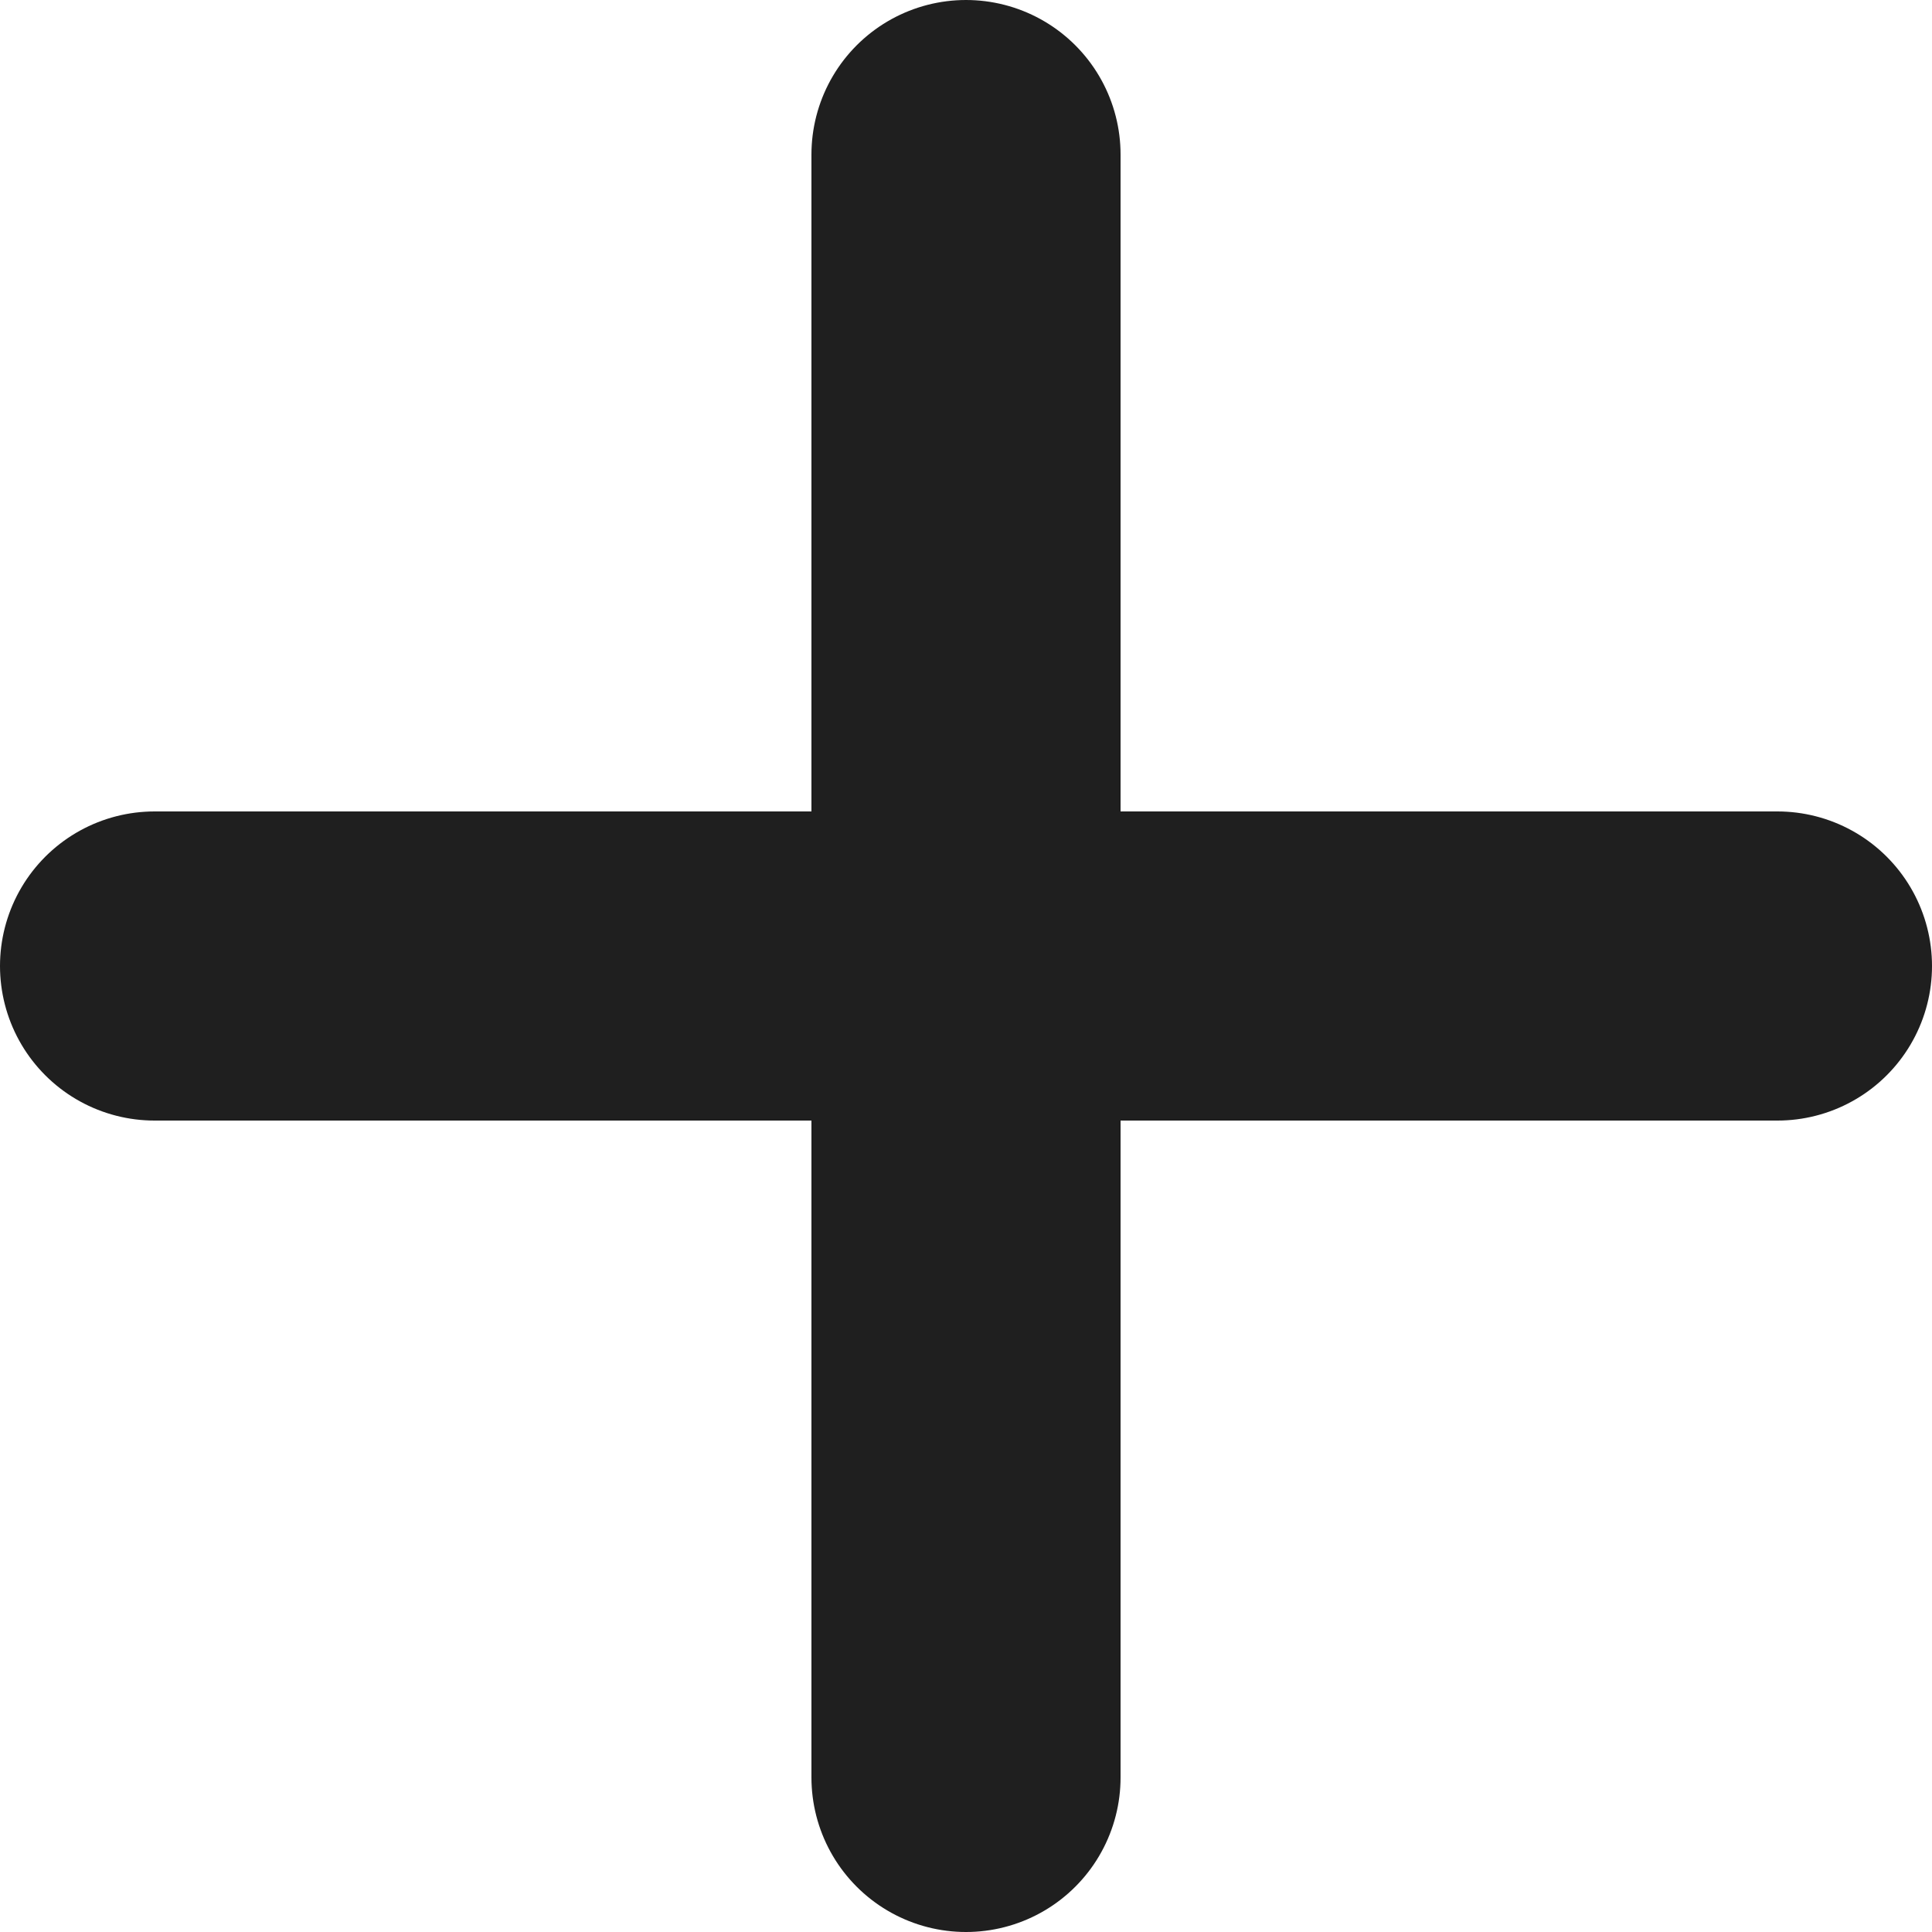
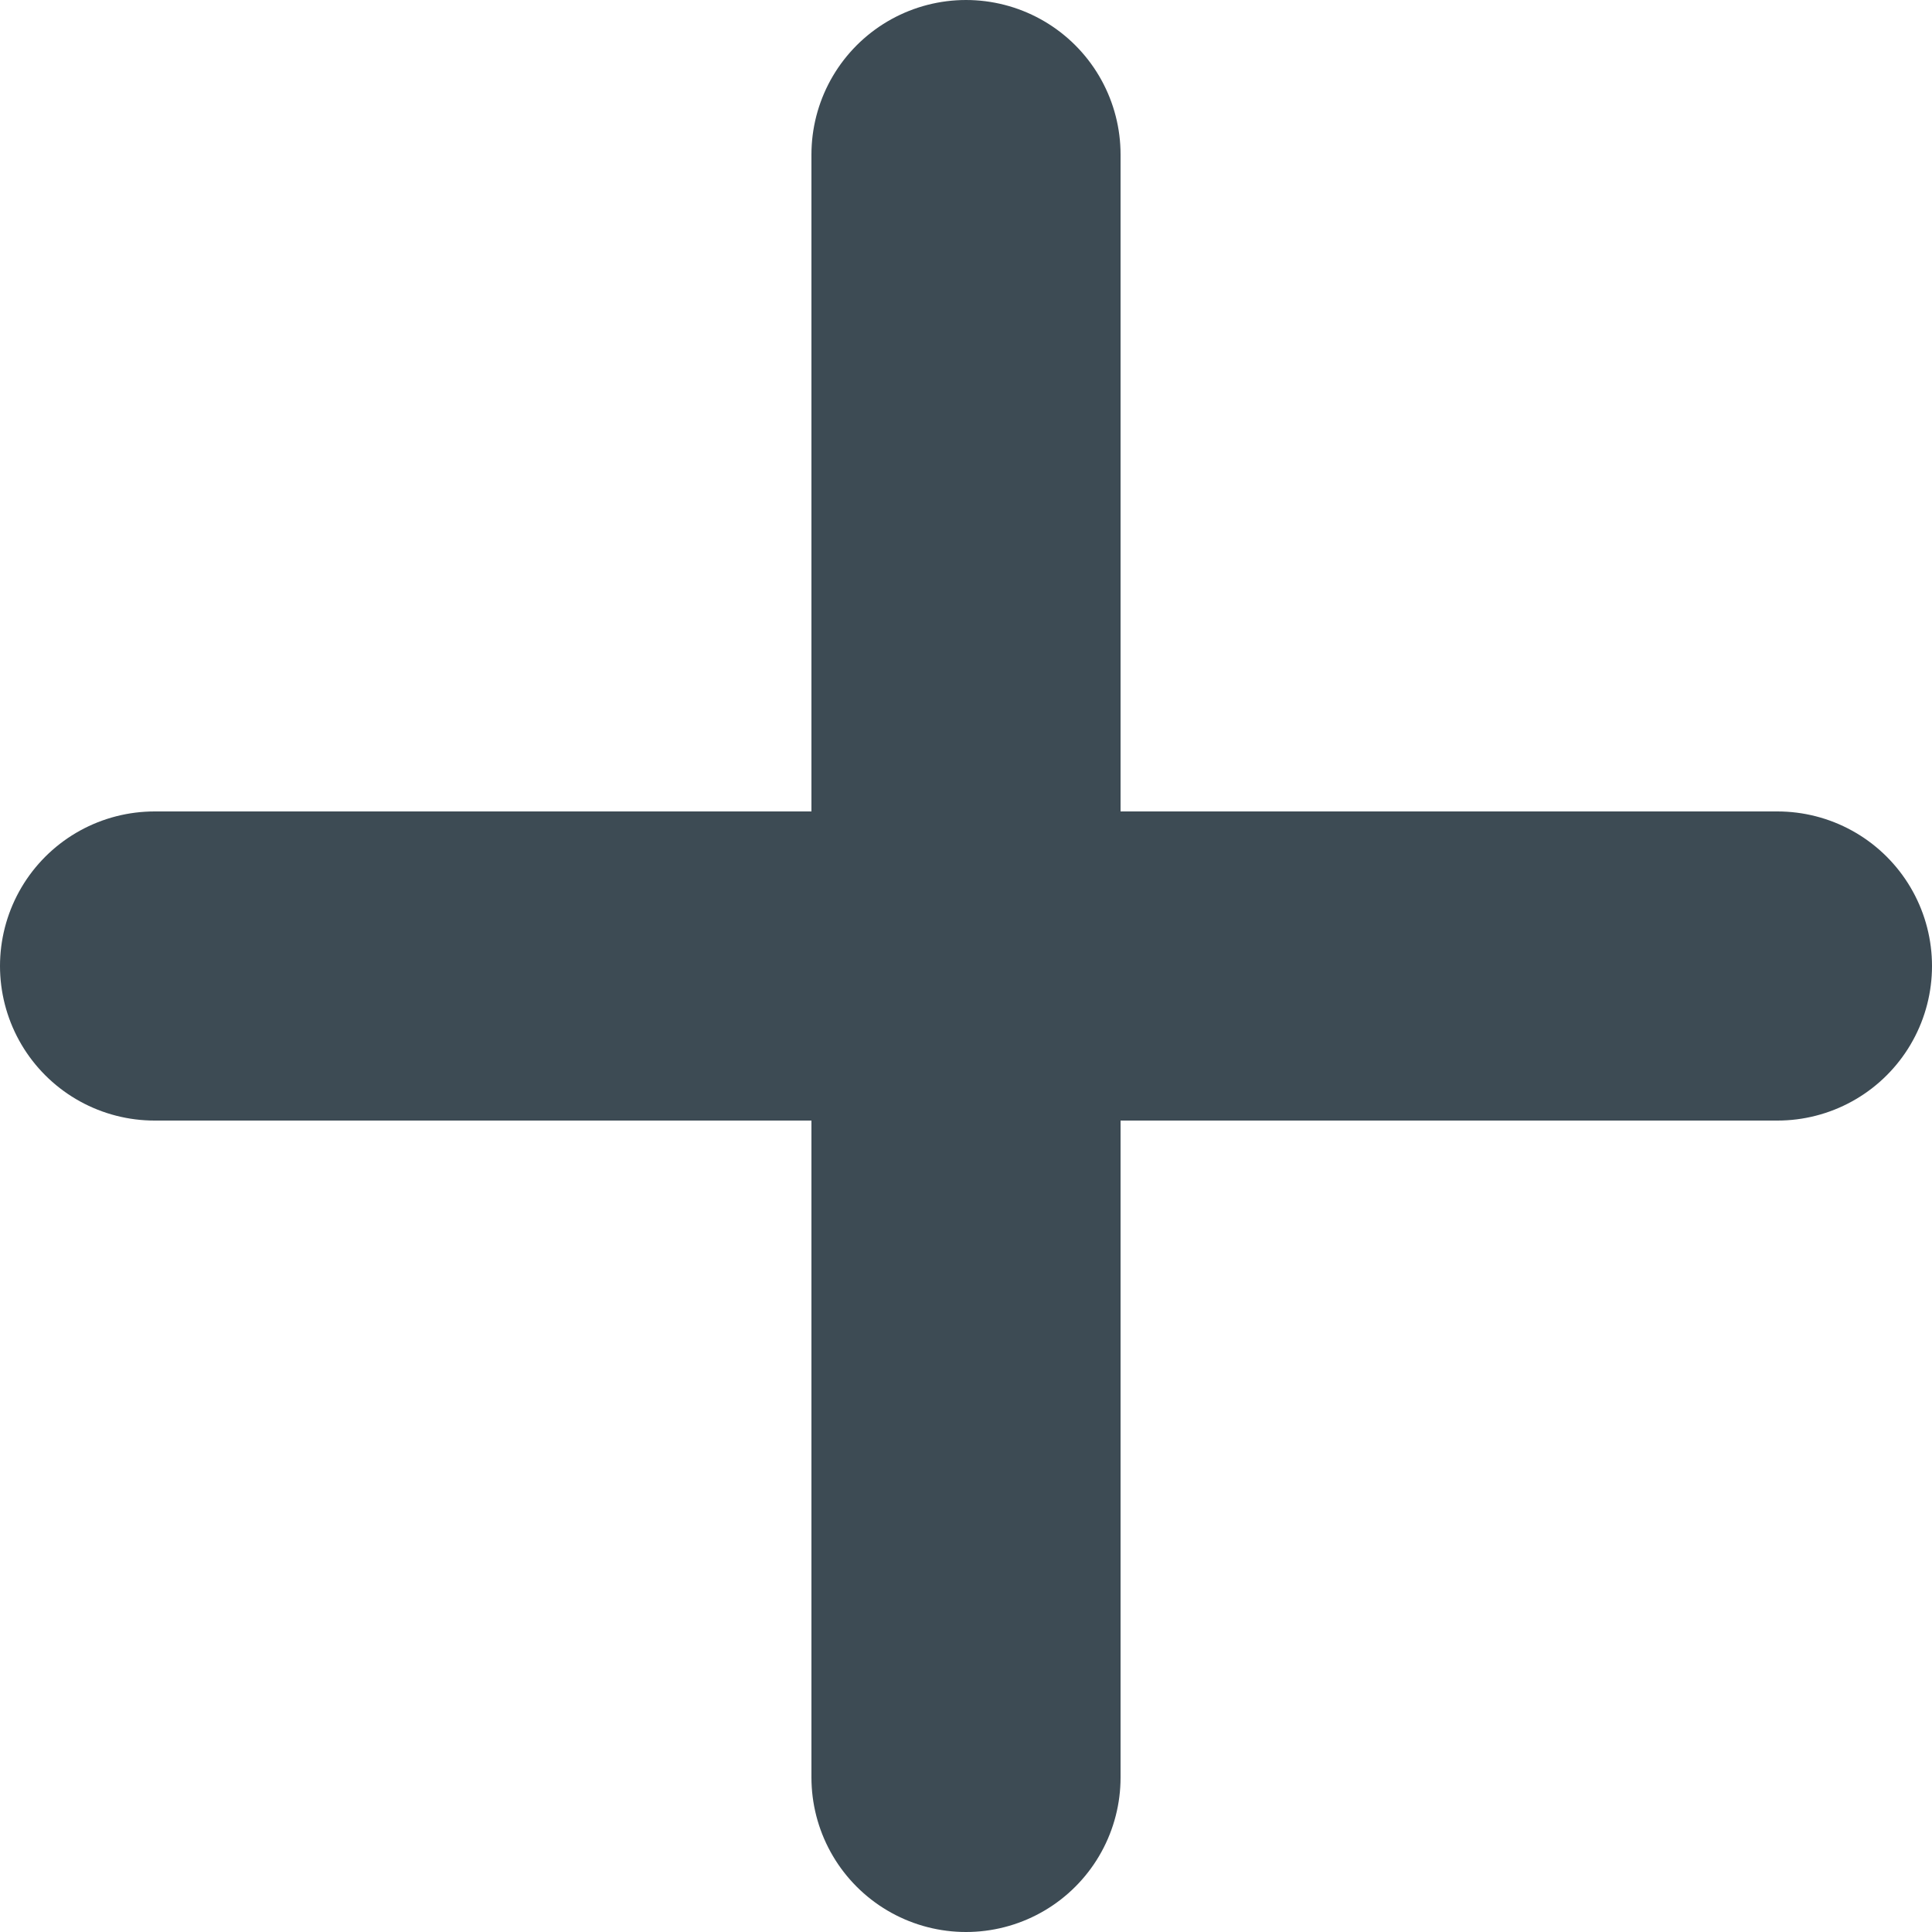
<svg xmlns="http://www.w3.org/2000/svg" width="13" height="13" viewBox="0 0 13 13" fill="none">
-   <path d="M6.5 1.04V11.96M1.04 6.5H11.96" stroke="#1F1F1F" stroke-width="2.08" stroke-linecap="round" />
+   <path d="M6.5 1.04V11.96M1.04 6.5H11.96" stroke="#3D4B54" stroke-width="2.08" stroke-linecap="round" />
</svg>
